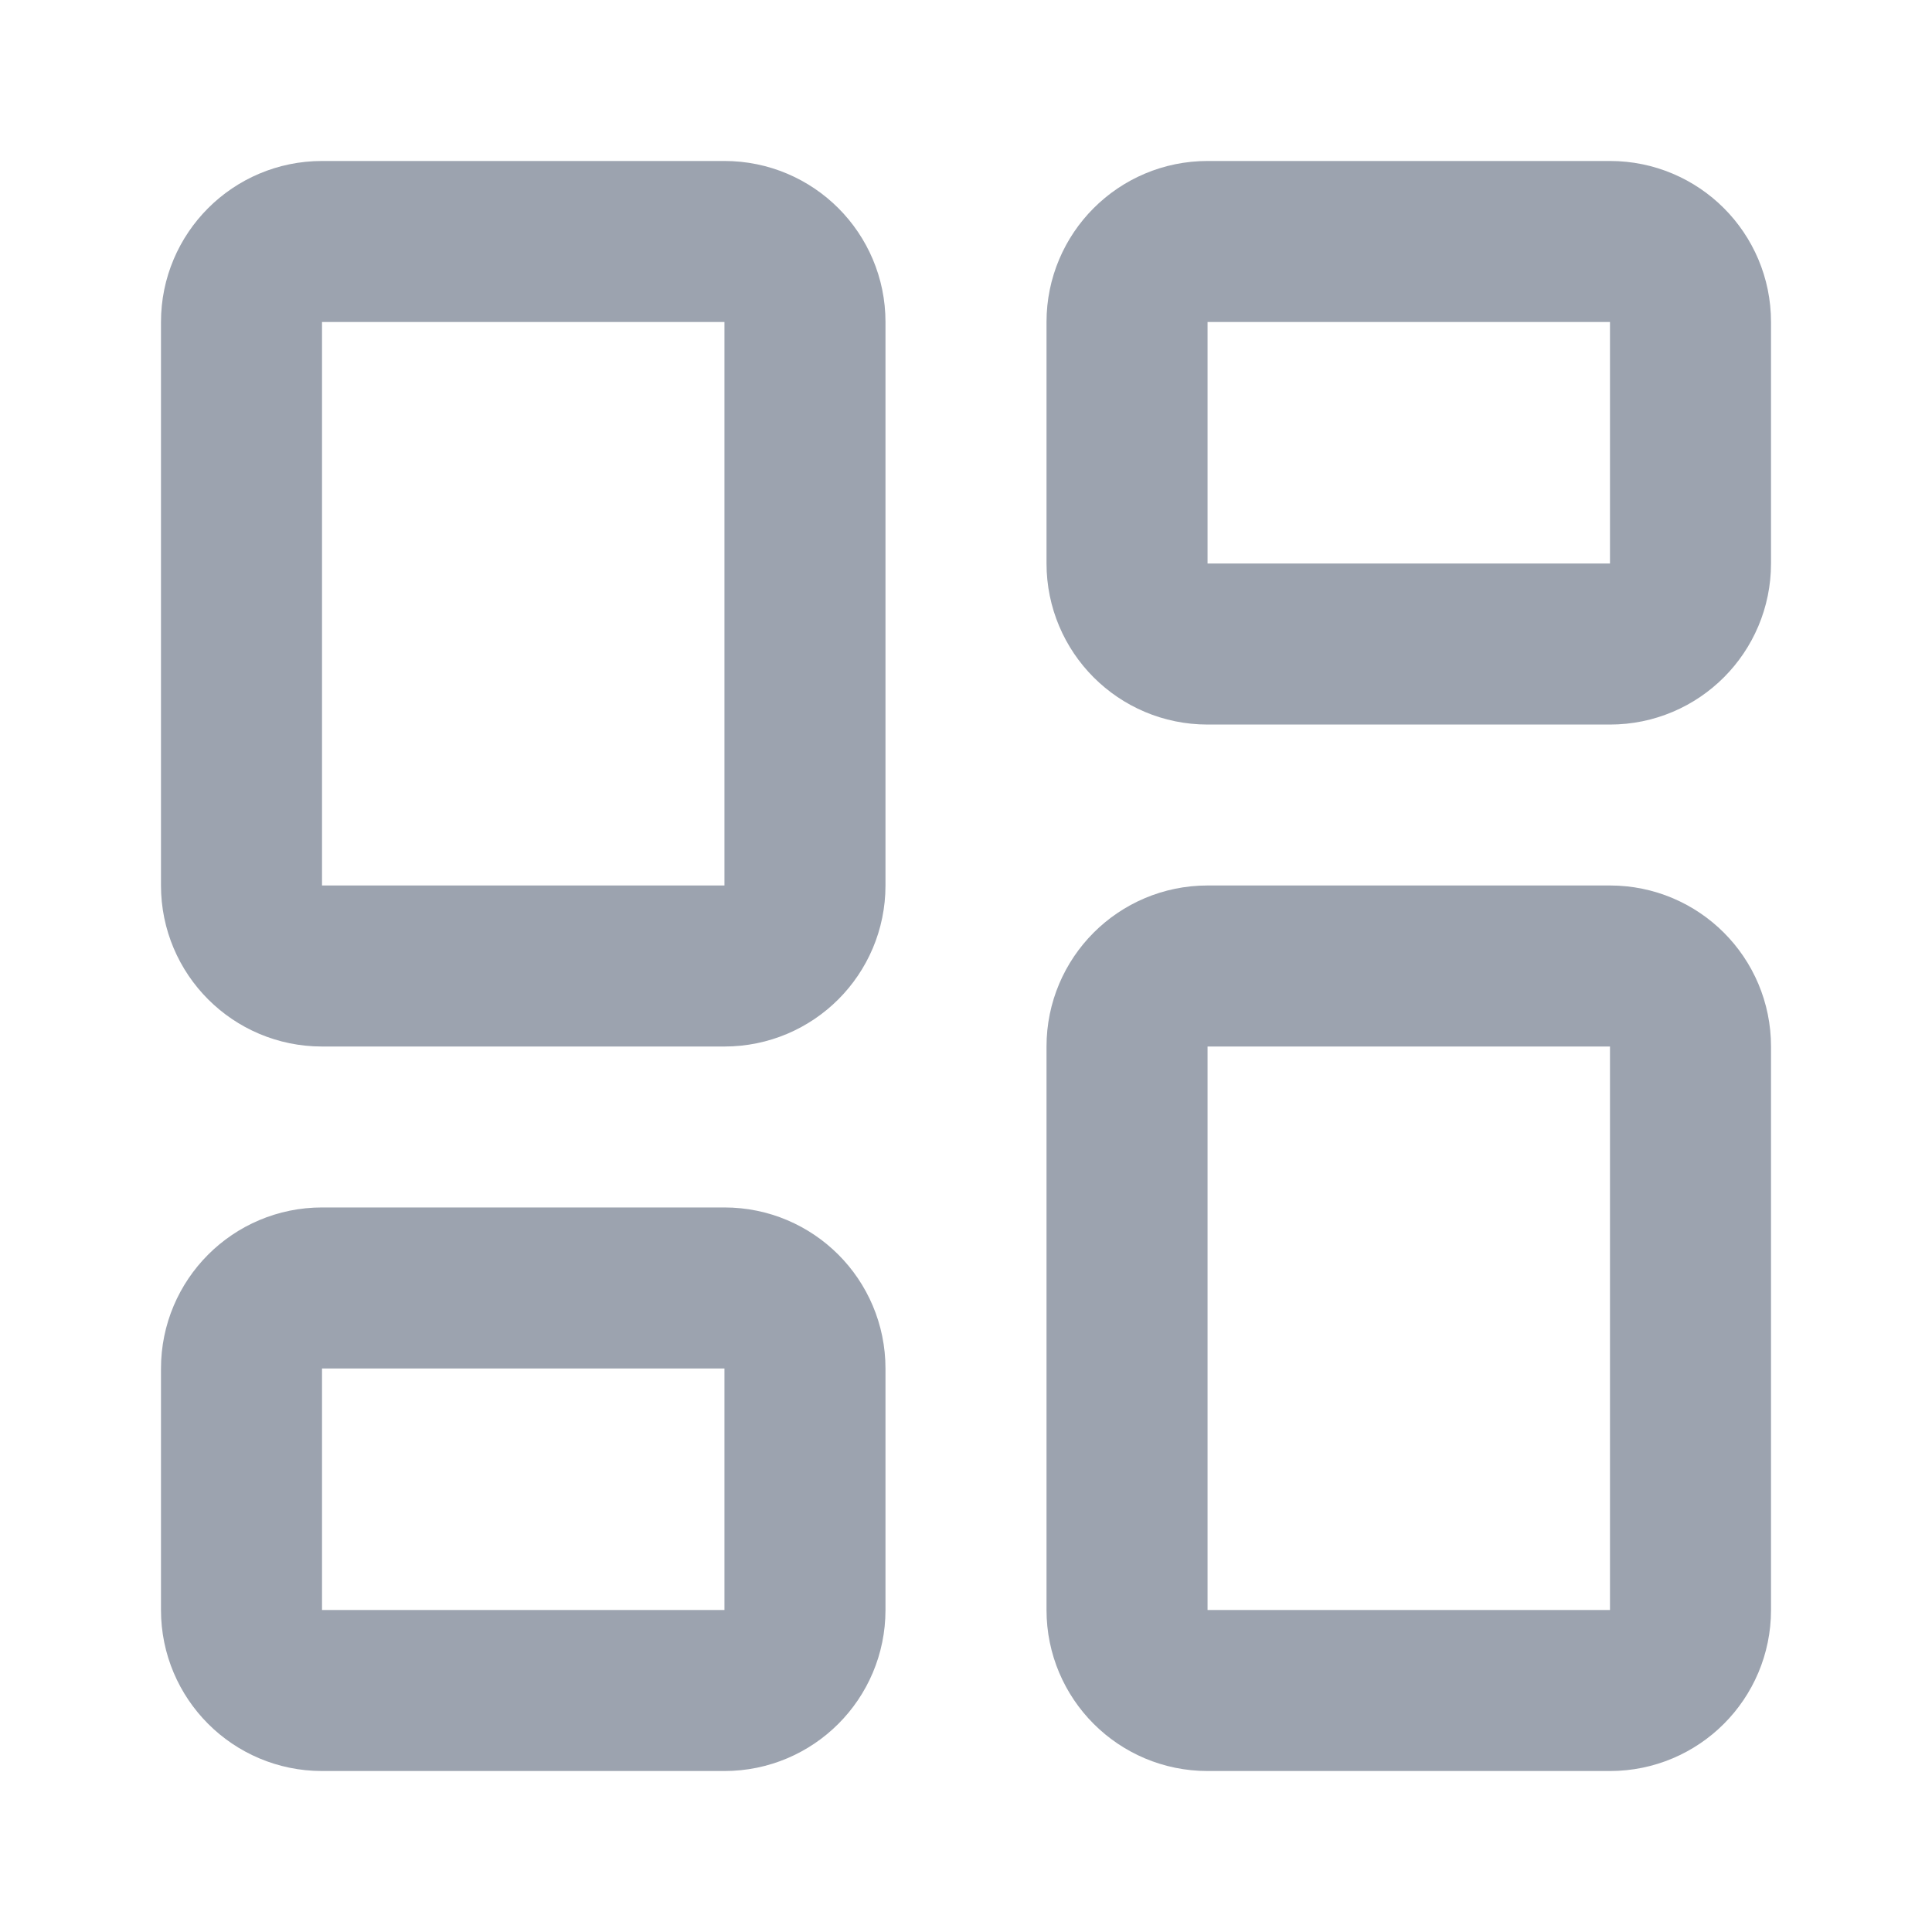
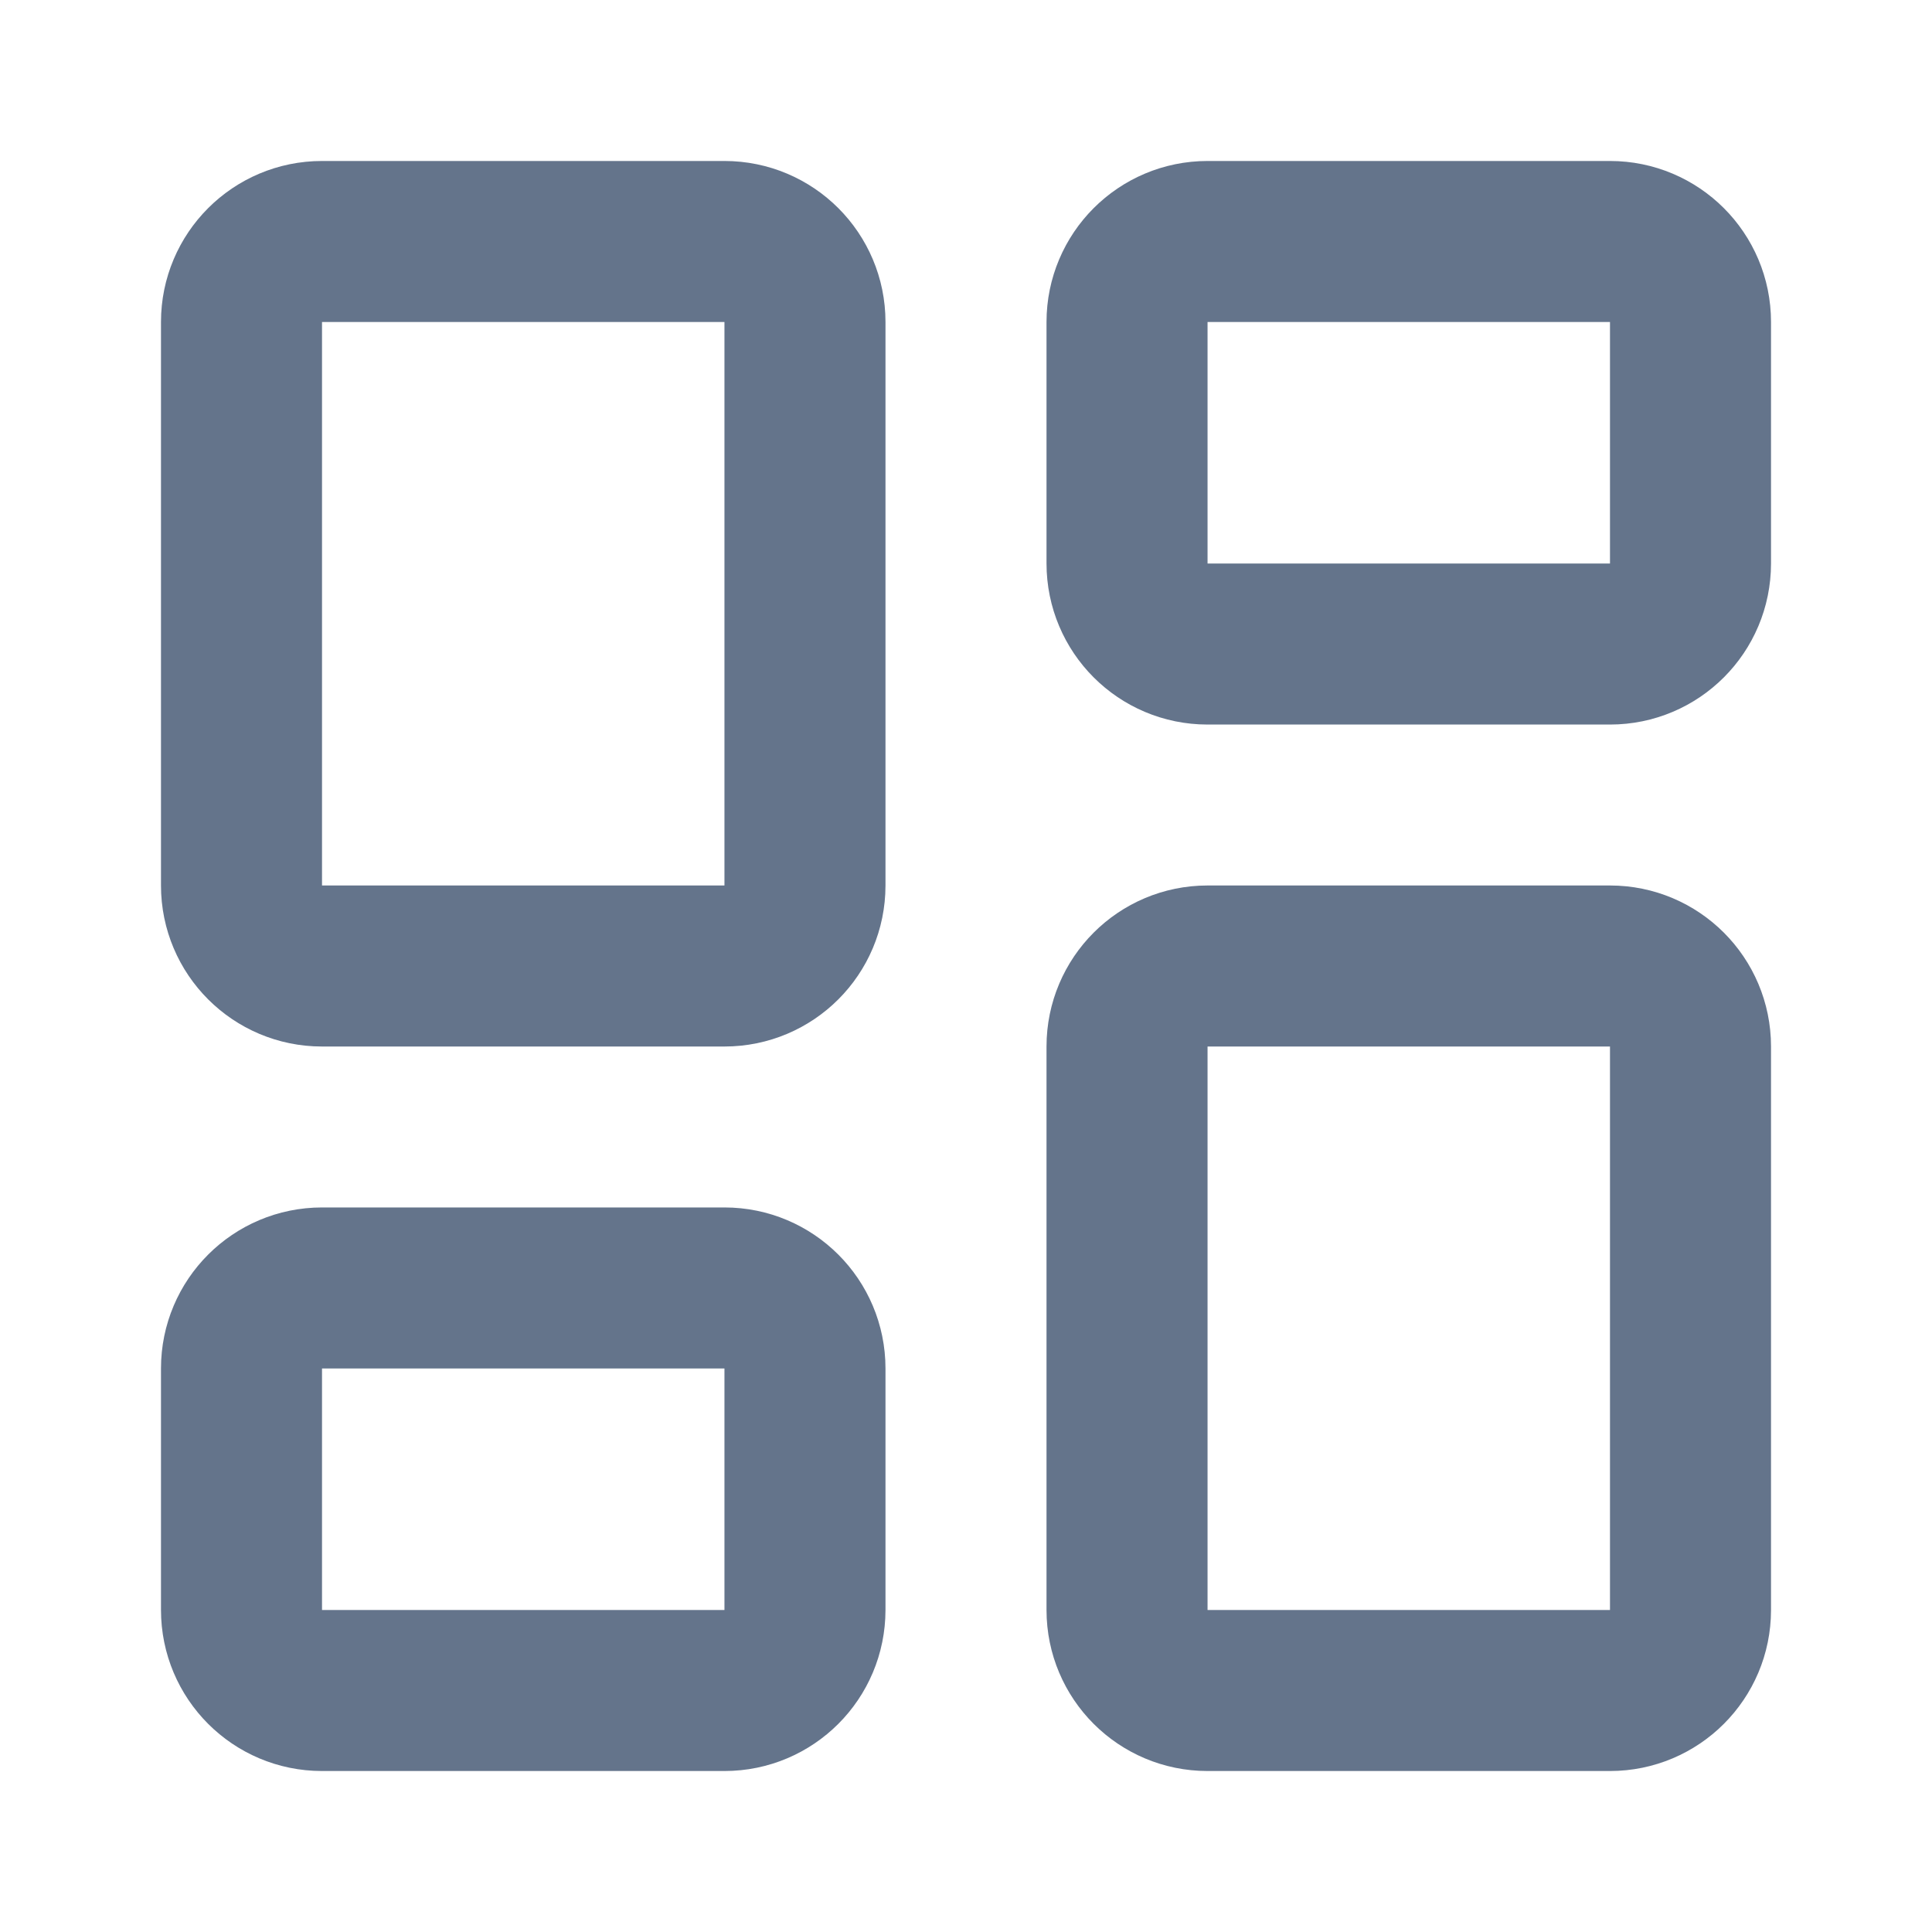
<svg xmlns="http://www.w3.org/2000/svg" width="20" height="20" viewBox="0 0 20 20" fill="none">
-   <path d="M7.5 2.5H3.333C2.873 2.5 2.5 2.873 2.5 3.333V9.167C2.5 9.627 2.873 10 3.333 10H7.5C7.96 10 8.333 9.627 8.333 9.167V3.333C8.333 2.873 7.96 2.5 7.5 2.5Z" stroke="#9CA3AF" stroke-width="1.667" stroke-linecap="round" stroke-linejoin="round" />
-   <path d="M16.667 2.5H12.5C12.04 2.5 11.667 2.873 11.667 3.333V5.833C11.667 6.294 12.04 6.667 12.5 6.667H16.667C17.127 6.667 17.5 6.294 17.5 5.833V3.333C17.5 2.873 17.127 2.5 16.667 2.5Z" stroke="#9CA3AF" stroke-width="1.667" stroke-linecap="round" stroke-linejoin="round" />
-   <path d="M16.667 10H12.5C12.04 10 11.667 10.373 11.667 10.833V16.667C11.667 17.127 12.04 17.5 12.5 17.5H16.667C17.127 17.5 17.5 17.127 17.5 16.667V10.833C17.5 10.373 17.127 10 16.667 10Z" stroke="#9CA3AF" stroke-width="1.667" stroke-linecap="round" stroke-linejoin="round" />
-   <path d="M7.5 13.333H3.333C2.873 13.333 2.5 13.706 2.5 14.167V16.667C2.5 17.127 2.873 17.5 3.333 17.5H7.5C7.96 17.5 8.333 17.127 8.333 16.667V14.167C8.333 13.706 7.96 13.333 7.5 13.333Z" stroke="#9CA3AF" stroke-width="1.667" stroke-linecap="round" stroke-linejoin="round" />
+   <path d="M7.5 2.5H3.333C2.873 2.5 2.5 2.873 2.5 3.333V9.167C2.5 9.627 2.873 10 3.333 10H7.5C7.96 10 8.333 9.627 8.333 9.167V3.333C8.333 2.873 7.96 2.5 7.5 2.5Z" stroke="#64748B" stroke-width="1.667" stroke-linecap="round" stroke-linejoin="round" />
+   <path d="M16.667 2.5H12.5C12.04 2.5 11.667 2.873 11.667 3.333V5.833C11.667 6.294 12.04 6.667 12.5 6.667H16.667C17.127 6.667 17.5 6.294 17.5 5.833V3.333C17.5 2.873 17.127 2.5 16.667 2.5Z" stroke="#64748B" stroke-width="1.667" stroke-linecap="round" stroke-linejoin="round" />
+   <path d="M16.667 10H12.5C12.04 10 11.667 10.373 11.667 10.833V16.667C11.667 17.127 12.04 17.5 12.5 17.5H16.667C17.127 17.5 17.5 17.127 17.5 16.667V10.833C17.5 10.373 17.127 10 16.667 10Z" stroke="#64748B" stroke-width="1.667" stroke-linecap="round" stroke-linejoin="round" />
+   <path d="M7.5 13.333H3.333C2.873 13.333 2.5 13.706 2.5 14.166V16.666C2.5 17.127 2.873 17.5 3.333 17.5H7.5C7.96 17.5 8.333 17.127 8.333 16.666V14.166C8.333 13.706 7.96 13.333 7.5 13.333Z" stroke="#64748B" stroke-width="1.667" stroke-linecap="round" stroke-linejoin="round" />
</svg>
